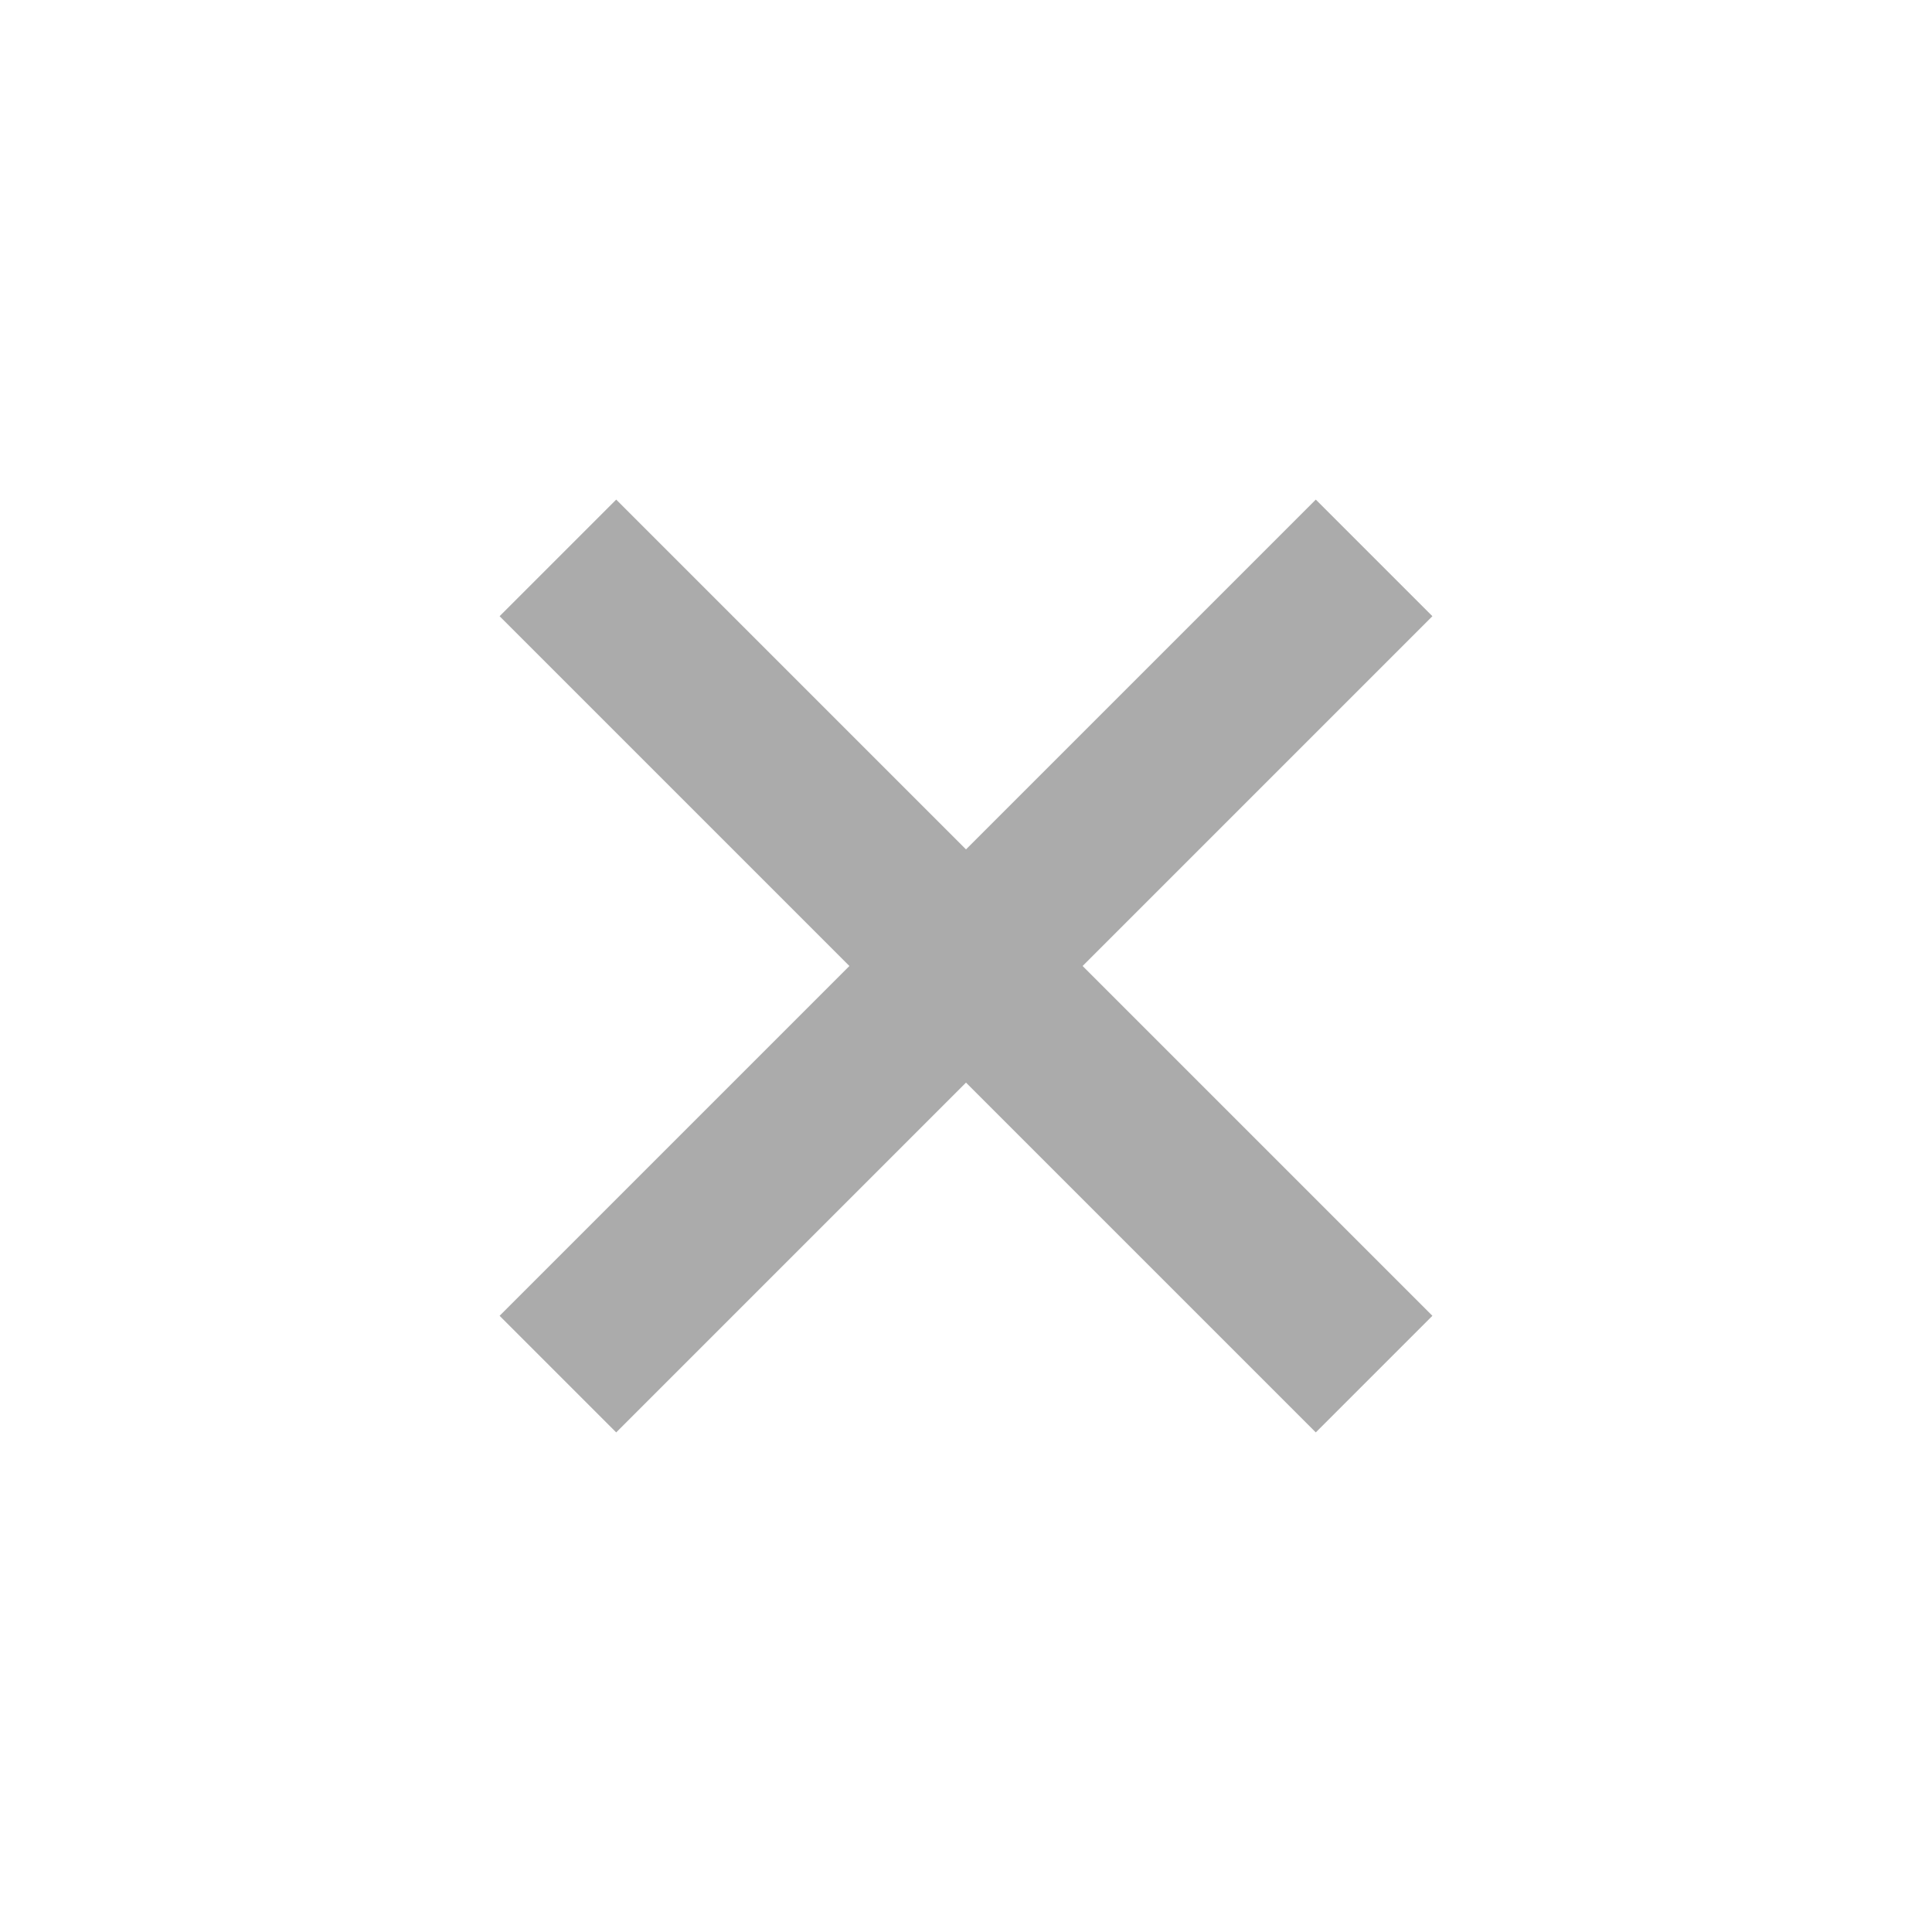
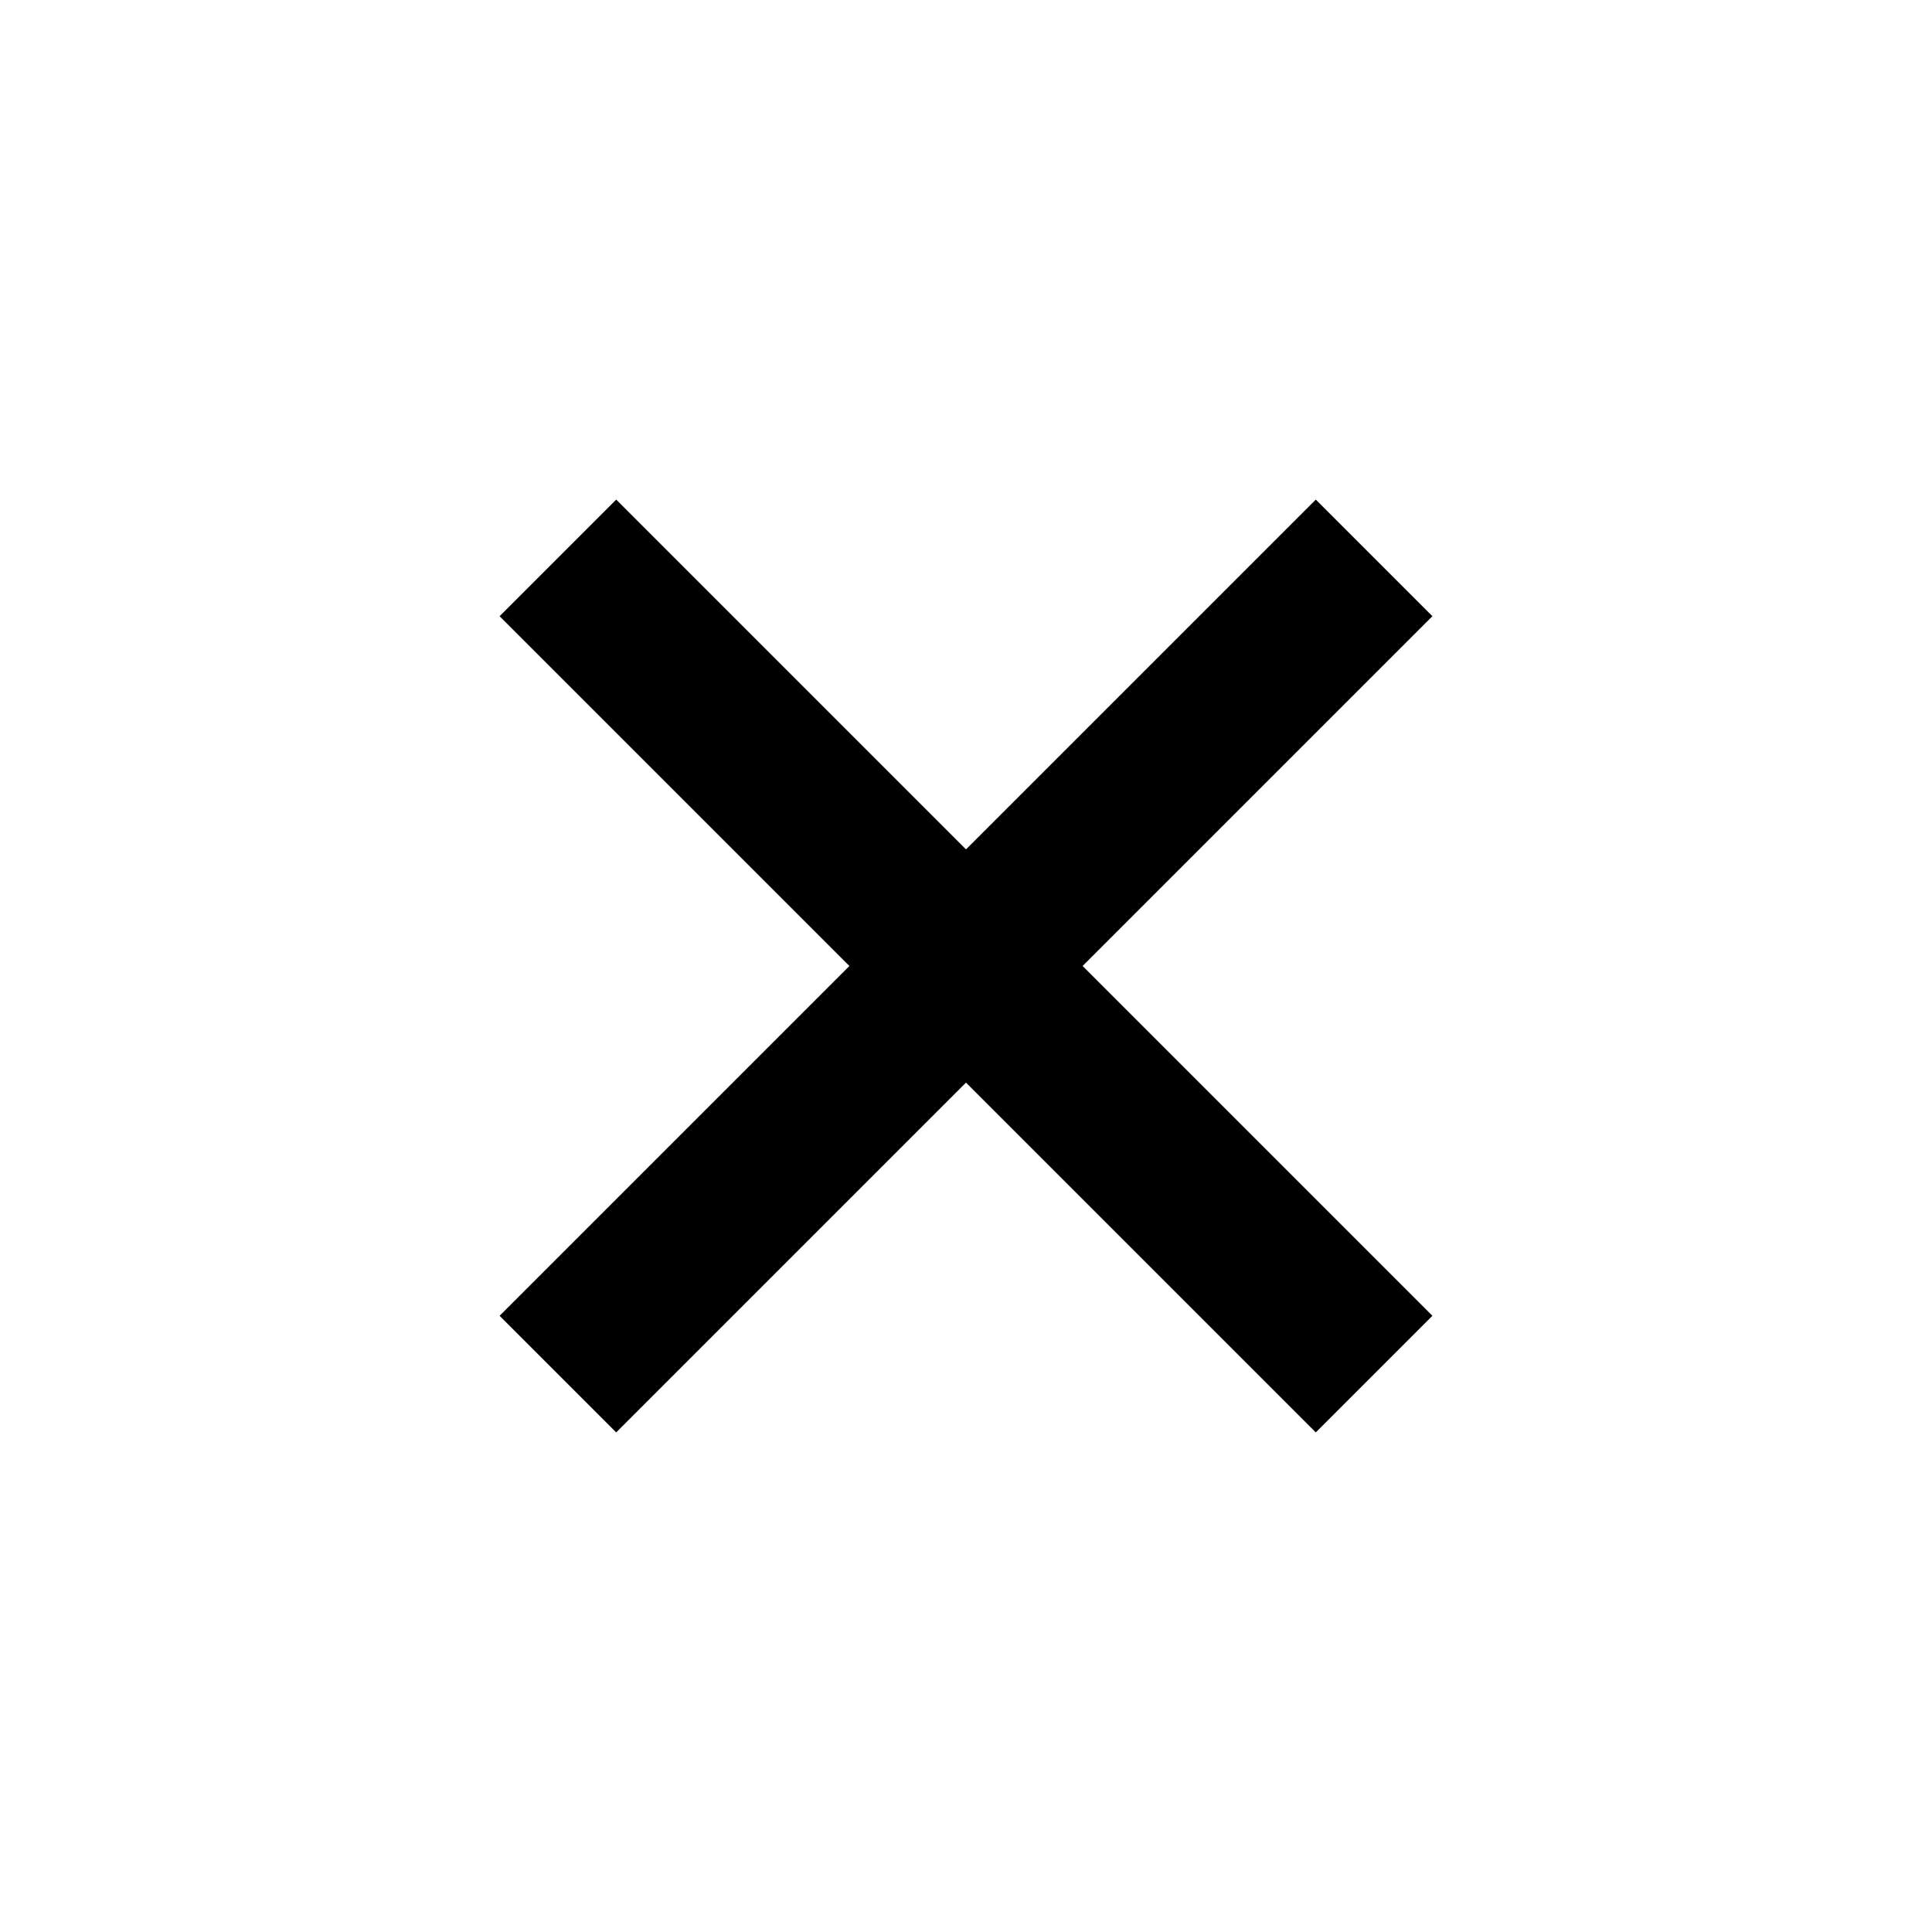
- <svg xmlns="http://www.w3.org/2000/svg" fill="#ABABAB" width="800px" height="800px" viewBox="0 0 1024 1024">
+ <svg xmlns="http://www.w3.org/2000/svg" fill="#000000" width="800px" height="800px" viewBox="0 0 1024 1024">
  <path d="M697.4 759.2l61.8-61.8L573.8 512l185.4-185.4-61.8-61.8L512 450.2 326.6 264.8l-61.8 61.8L450.2 512 264.8 697.4l61.8 61.8L512 573.8z" />
</svg>
